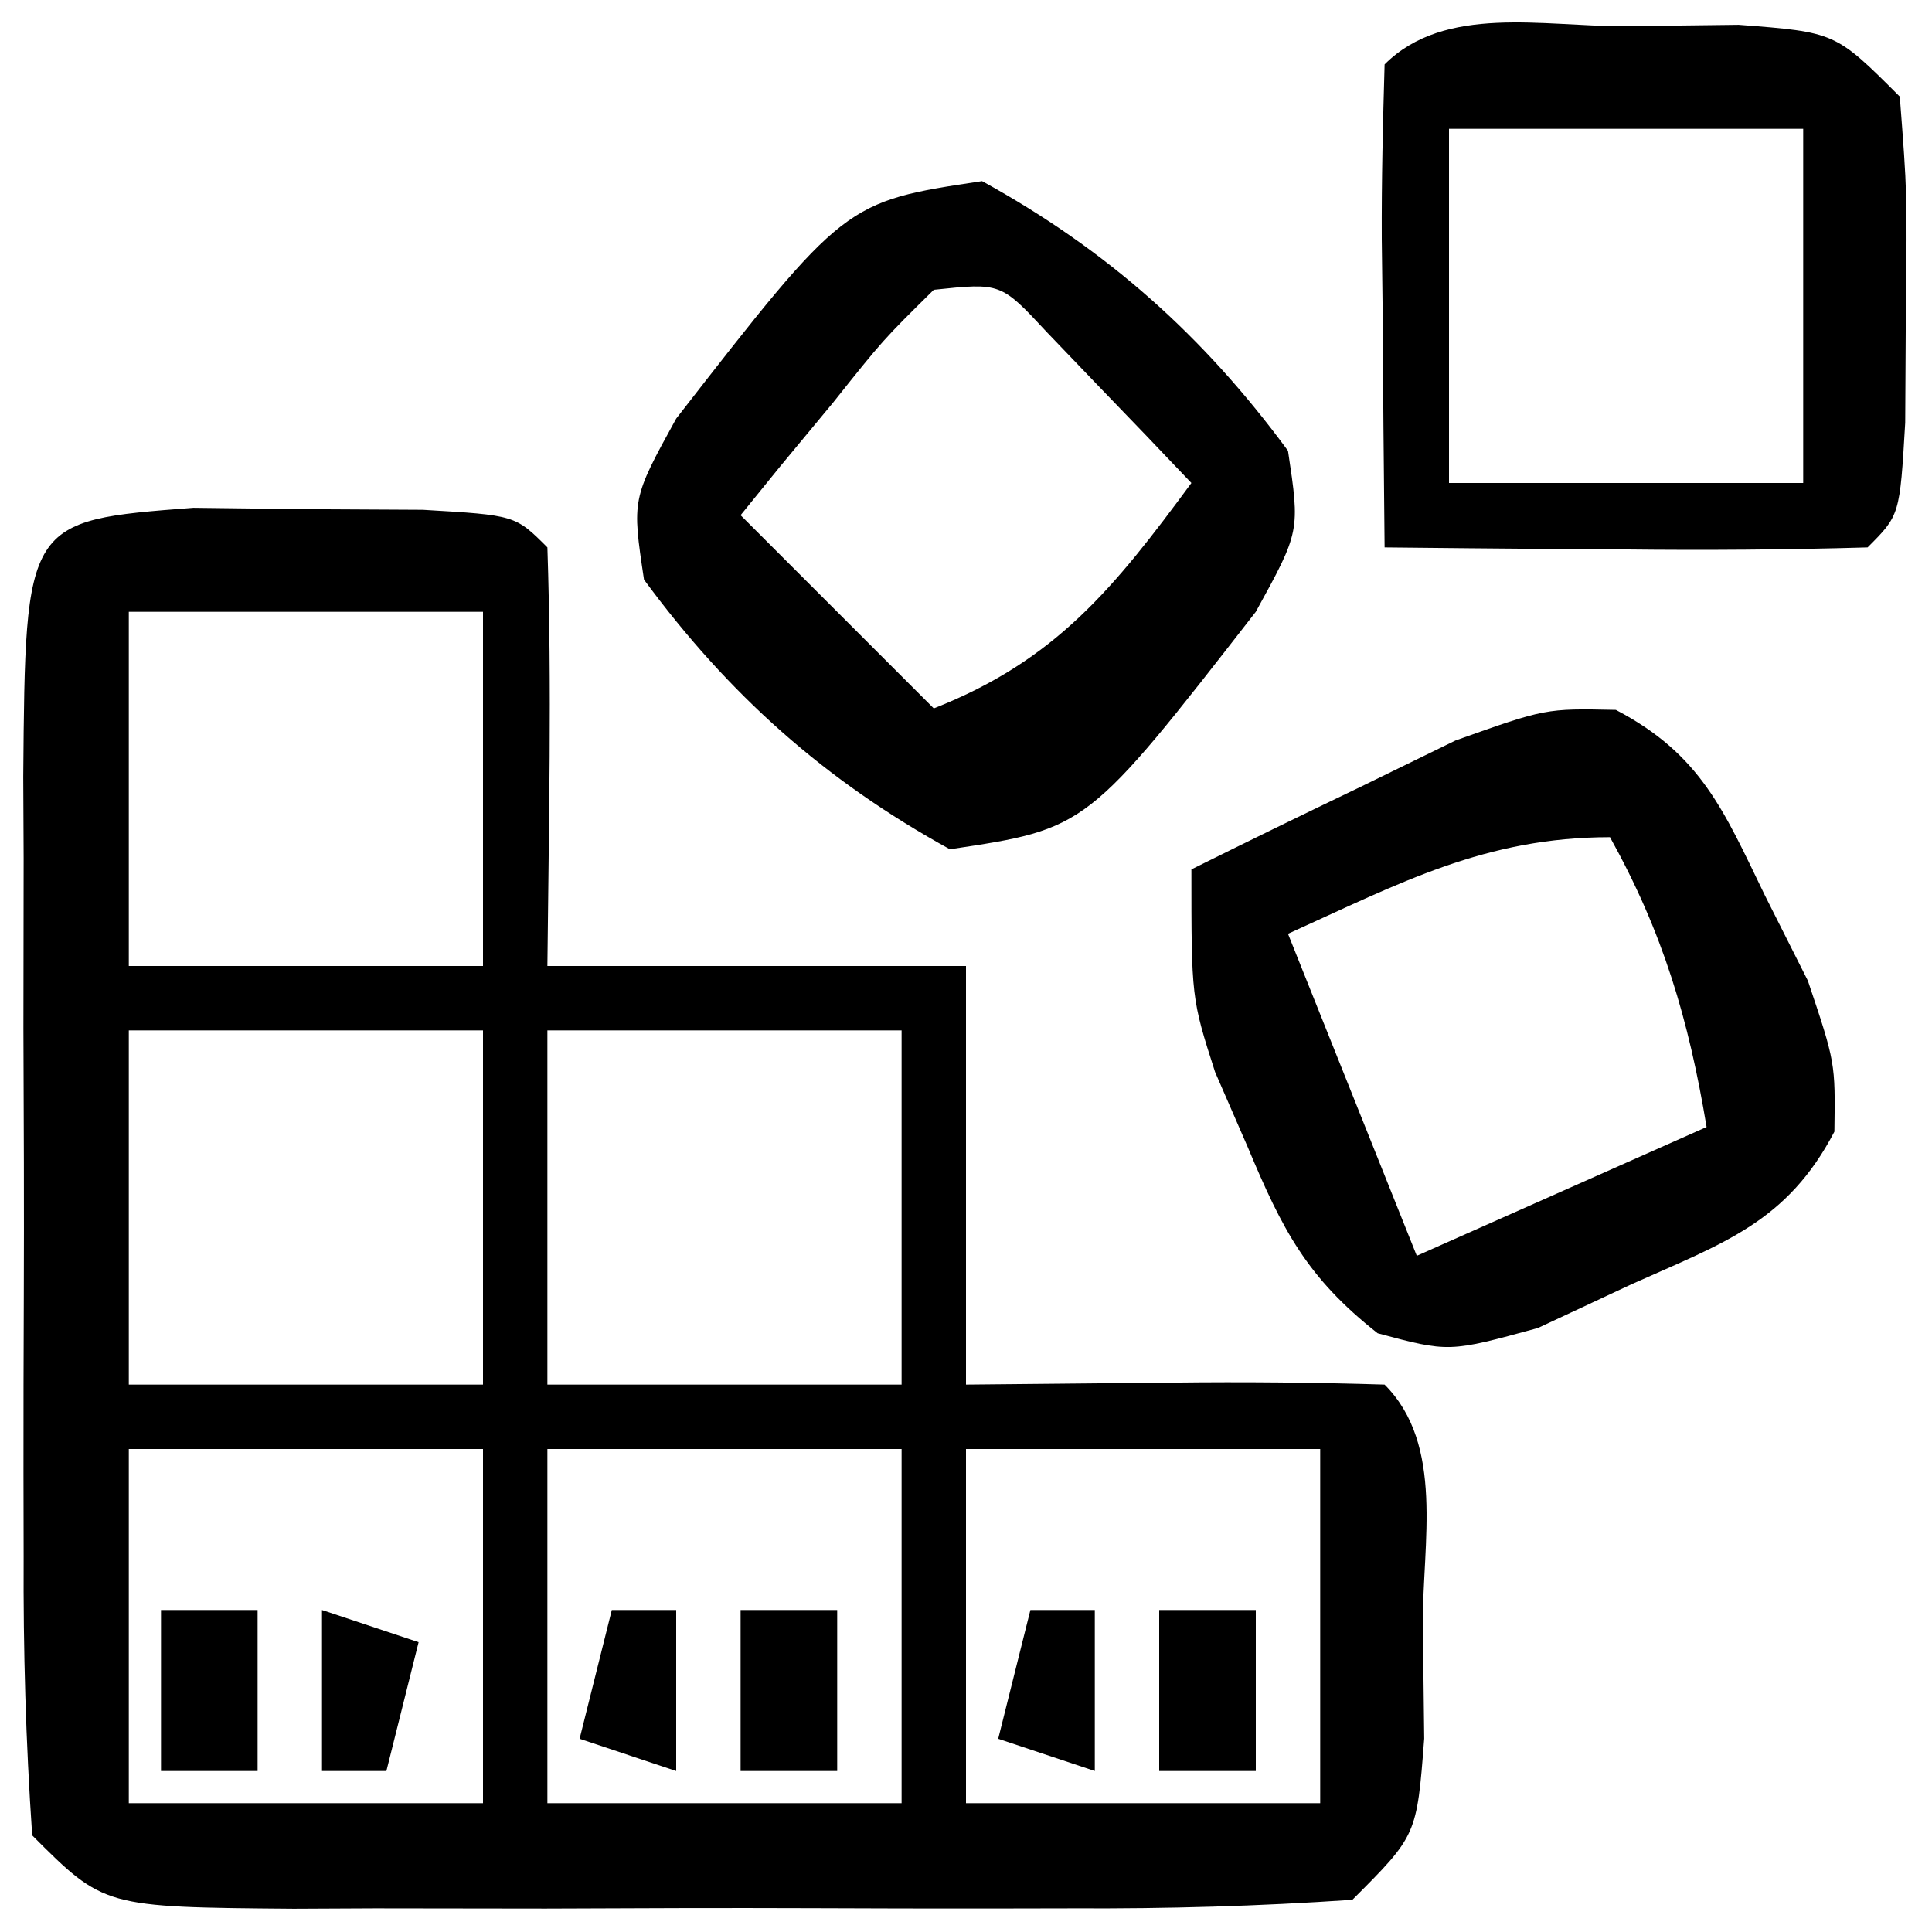
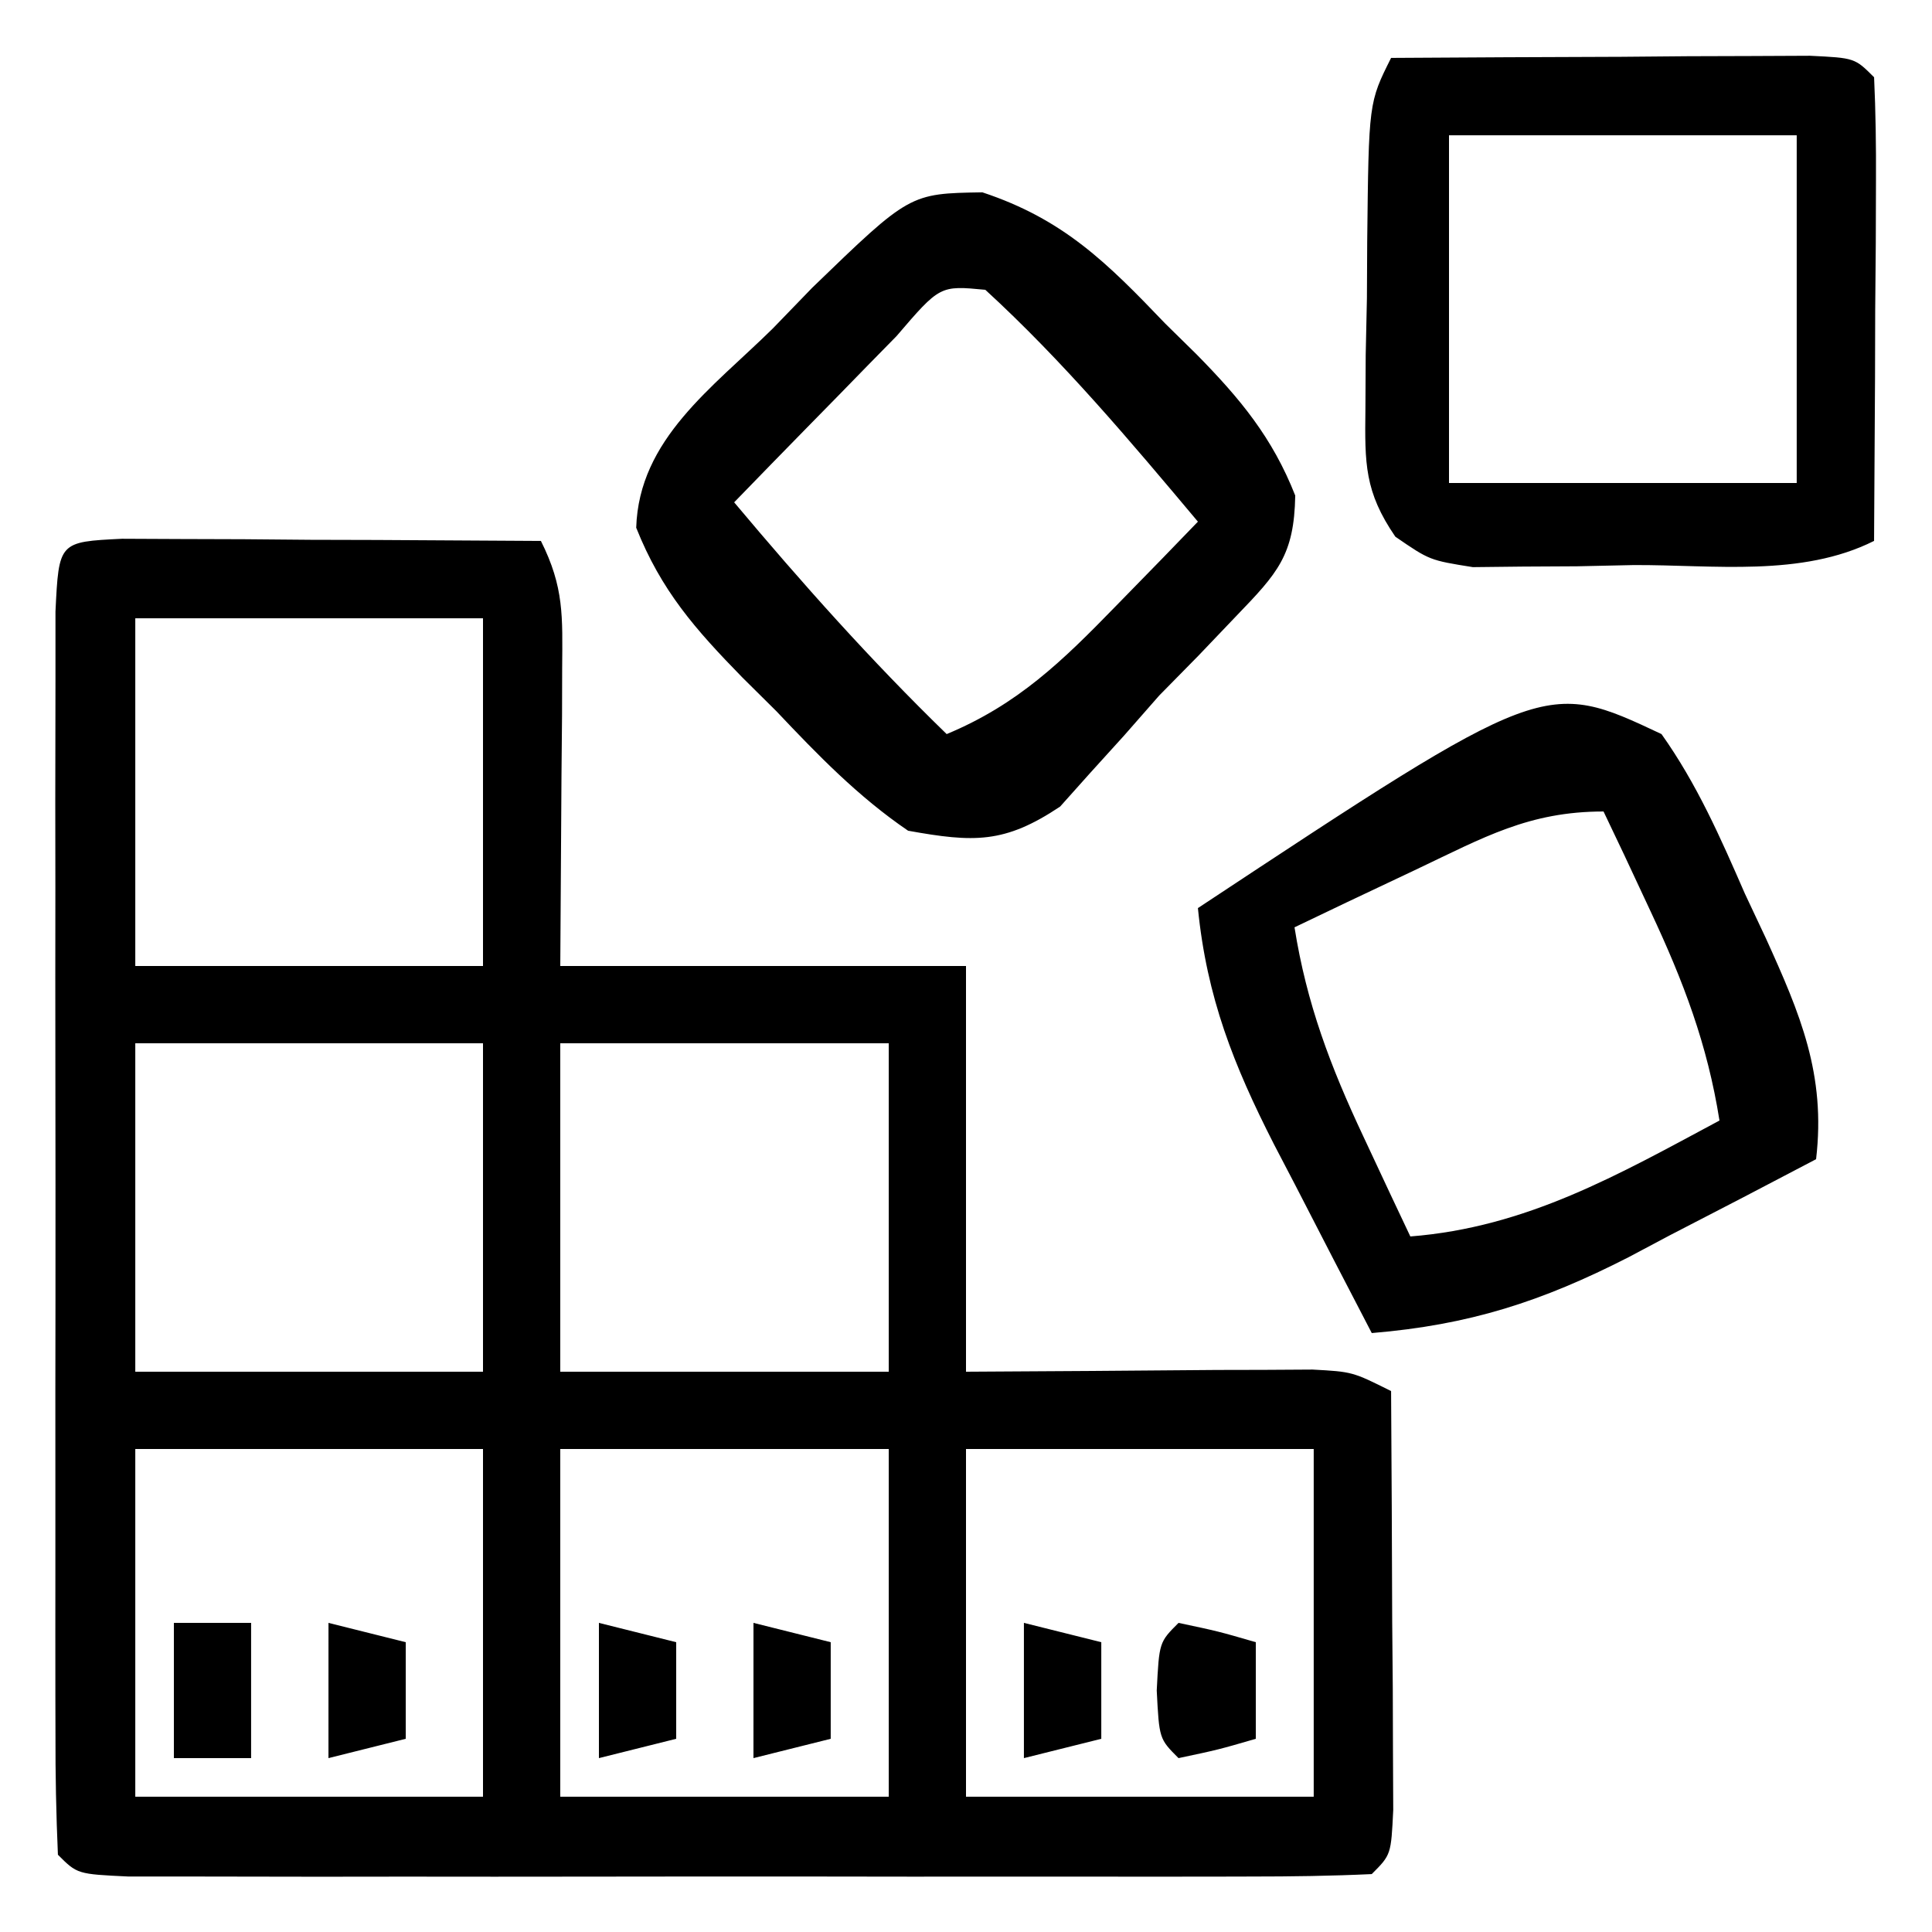
- <svg xmlns="http://www.w3.org/2000/svg" width="60" height="60">
-   <path d="m6.004 15.77 3.559.043 3.566.019C16 16 16 16 17 17c.144 4.335.042 8.662 0 13h13v13l6.438-.062A153 153 0 0 1 43 43c1.872 1.872 1.174 4.937 1.188 7.438l.042 3.558C44 57 44 57 42 59c-2.917.2-5.738.28-8.656.266l-2.6.005q-2.724.002-5.448-.01c-2.785-.011-5.57 0-8.355.012q-2.642 0-5.285-.007l-2.535.012C3.23 59.23 3.23 59.23 1 57c-.2-2.917-.28-5.738-.266-8.656l-.005-2.6q-.002-2.724.01-5.448c.011-2.785 0-5.57-.012-8.355q0-2.642.007-5.285l-.012-2.535c.065-7.951.065-7.951 5.282-8.351M4 19v11h11V19zm0 13v11h11V32zm13 0v11h11V32zM4 45v11h11V45zm13 0v11h11V45zm13 0v11h11V45zm20.184-22.953c2.64 1.385 3.342 3.11 4.629 5.765l1.332 2.645C57 33 57 33 56.969 35.145c-1.466 2.807-3.433 3.455-6.282 4.73l-2.925 1.367C45 42 45 42 42.785 41.406c-2.197-1.73-2.958-3.209-4.035-5.781l-1.016-2.336C37 31 37 31 37 27q2.616-1.3 5.25-2.562l2.953-1.442C48 22 48 22 50.183 22.046M40 29l4 10 9-4c-.557-3.344-1.352-6.033-3-9-3.867 0-6.509 1.42-10 3M30.5 5.625C34.379 7.758 37.375 10.429 40 14c.375 2.5.375 2.5-1 5-5.239 6.736-5.239 6.736-9.5 7.375-3.879-2.133-6.875-4.804-9.5-8.375-.375-2.5-.375-2.5 1-5 5.239-6.736 5.239-6.736 9.5-7.375M29 9c-1.578 1.557-1.578 1.557-3.125 3.5l-1.633 1.969L23 16l6 6c3.795-1.491 5.61-3.757 8-7a376 376 0 0 0-2.875-3l-1.617-1.687C31.082 8.78 31.082 8.78 29 9M50.438.813 53.996.77C57 1 57 1 59 3c.23 3.004.23 3.004.188 6.563l-.02 3.566C59 16 59 16 58 17c-2.53.073-5.033.092-7.562.063l-2.155-.014Q45.643 17.029 43 17q-.04-3.72-.062-7.437l-.026-2.143c-.009-1.807.036-3.614.088-5.42C44.872.128 47.937.826 50.438.813M45 4v11h11V4z" />
-   <path d="M36 50h3v5h-3zm-13 0h3v5h-3zM5 50h3v5H5zm27 0h2v5l-3-1zm-13 0h2v5l-3-1zm-9 0 3 1-1 4h-2z" />
+ <svg xmlns="http://www.w3.org/2000/svg" width="80" height="80" viewBox="0 0 80 80">
+   <path d="m5.055 22.309 2.422.011c.863.004 1.73.008 2.617.008l2.758.024 2.761.007q3.393.017 6.785.04c.961 1.921.895 3.117.88 5.257 0 .645-.005 1.293-.005 1.957l-.023 2.489c-.016 2.605-.031 5.21-.05 7.898H40v16.8c5.195-.03 5.195-.03 10.387-.073.644 0 1.293-.004 1.957-.004.992-.008.992-.008 2.008-.012 1.648.09 1.648.09 3.25.89.023 3.184.035 6.364.046 9.547l.024 2.758c0 .864.004 1.727.008 2.617l.011 2.422c-.09 1.856-.09 1.856-.89 2.657-1.664.078-3.332.101-5 .101-.52 0-1.043.004-1.578.004-1.735.004-3.465 0-5.2 0H41.43q-3.774.004-7.547-.004-4.845-.004-9.692.004-3.714.006-7.43 0-1.786-.001-3.573.004-2.498-.001-4.989-.008H5.324c-2.125-.101-2.125-.101-2.926-.902a107 107 0 0 1-.101-5c0-.52-.004-1.043-.004-1.578-.004-1.735 0-3.465 0-5.2V61.43c-.004-2.516 0-5.032.004-7.547.004-3.23 0-6.461-.004-9.692a2355 2355 0 0 1 0-7.43q.001-1.785-.004-3.574.001-2.497.008-4.988v-2.875c.14-2.887.14-2.887 2.758-3.015m.547 3.293V40H20V25.602zm0 17.597v13.602H20V43.199zm17.597 0v13.602h13.602V43.199zM5.602 60v14.398H20V60zm17.597 0v14.398h13.602V60zM40 60v14.398h14.398V60zm.68-52.035c3.36 1.113 5.16 2.914 7.57 5.433.43.422.86.844 1.3 1.278 1.802 1.832 3.138 3.441 4.083 5.844-.043 2.476-.73 3.21-2.434 4.98-.52.543-1.035 1.086-1.57 1.645-.54.546-1.074 1.093-1.629 1.656l-1.453 1.656c-.461.508-.922 1.02-1.399 1.543q-.613.69-1.25 1.398c-2.304 1.54-3.578 1.489-6.296 1-2.075-1.414-3.735-3.132-5.454-4.949l-1.414-1.402c-1.949-1.996-3.351-3.586-4.39-6.195.113-3.676 3.172-5.801 5.656-8.25l1.633-1.688c4.035-3.902 4.035-3.902 7.047-3.95m-3.563 5.96q-1.211 1.231-2.418 2.473c-.41.422-.824.84-1.25 1.274A772 772 0 0 0 30.4 20.8c2.808 3.347 5.667 6.554 8.8 9.597 2.946-1.226 4.79-3.023 7-5.296.64-.657 1.281-1.309 1.938-1.985.484-.5.965-1 1.465-1.515C46.8 18.262 44.016 14.949 40.8 12c-1.88-.18-1.88-.18-3.684 1.926M68.8 30.398c1.466 2.063 2.442 4.29 3.45 6.602.29.613.574 1.223.871 1.852C74.54 41.98 75.613 44.488 75.2 48a682 682 0 0 1-6.05 3.148c-.563.301-1.126.598-1.708.907-3.605 1.843-6.597 2.808-10.64 3.144a1122 1122 0 0 1-3.153-6.097c-.296-.57-.593-1.141-.902-1.73-1.664-3.267-2.777-6.067-3.144-9.77 14.355-9.485 14.355-9.485 19.199-7.204M58.649 36c-.941.445-1.886.89-2.859 1.352-.723.343-1.445.691-2.187 1.046.5 3.16 1.488 5.762 2.847 8.653.364.781.73 1.558 1.106 2.363.277.59.558 1.18.843 1.785 4.825-.379 8.614-2.558 12.801-4.8-.5-3.157-1.492-5.758-2.847-8.649l-1.106-2.367c-.277-.586-.558-1.176-.848-1.781-3.09 0-4.96 1.074-7.75 2.398M57.602 2.398c3.183-.023 6.363-.035 9.546-.046l2.758-.024c.864 0 1.727-.004 2.617-.008 1.2-.004 1.2-.004 2.422-.011 1.856.09 1.856.09 2.657.89.066 1.426.085 2.852.078 4.278-.004.863-.008 1.73-.008 2.617l-.024 2.758c-.003.91-.003 1.824-.007 2.761q-.017 3.393-.04 6.785c-3.011 1.508-6.64.985-9.953 1-.773.02-1.546.036-2.343.051-1.114.008-1.114.008-2.25.012l-2.067.023c-1.789-.285-1.789-.285-3.21-1.261-1.278-1.864-1.266-3.028-1.239-5.278l.012-2.25c.023-1.16.023-1.16.05-2.343l.012-2.356c.063-5.75.063-5.75.989-7.598M60 5.602V20h14.398V5.602zm0 0" style="stroke:none;fill-rule:nonzero;fill:#000;fill-opacity:1" />
+   <path d="M48.8 67.2c1.65.35 1.65.35 3.2.8v4c-1.55.45-1.55.45-3.2.8-.8-.8-.8-.8-.902-2.8.102-2 .102-2 .903-2.8M7.2 67.2h3.198v5.6H7.2zm35.198 0 3.204.8v4c-1.059.266-2.114.527-3.204.8zm-11.198 0c1.058.265 2.113.527 3.198.8v4c-1.054.266-2.109.527-3.199.8zm-6.4 0c1.055.265 2.11.527 3.2.8v4c-1.055.266-2.113.527-3.2.8zm-11.198 0c1.054.265 2.109.527 3.199.8v4c-1.059.266-2.113.527-3.2.8zm0 0" style="stroke:none;fill-rule:nonzero;fill:#000;fill-opacity:1" />
</svg>
